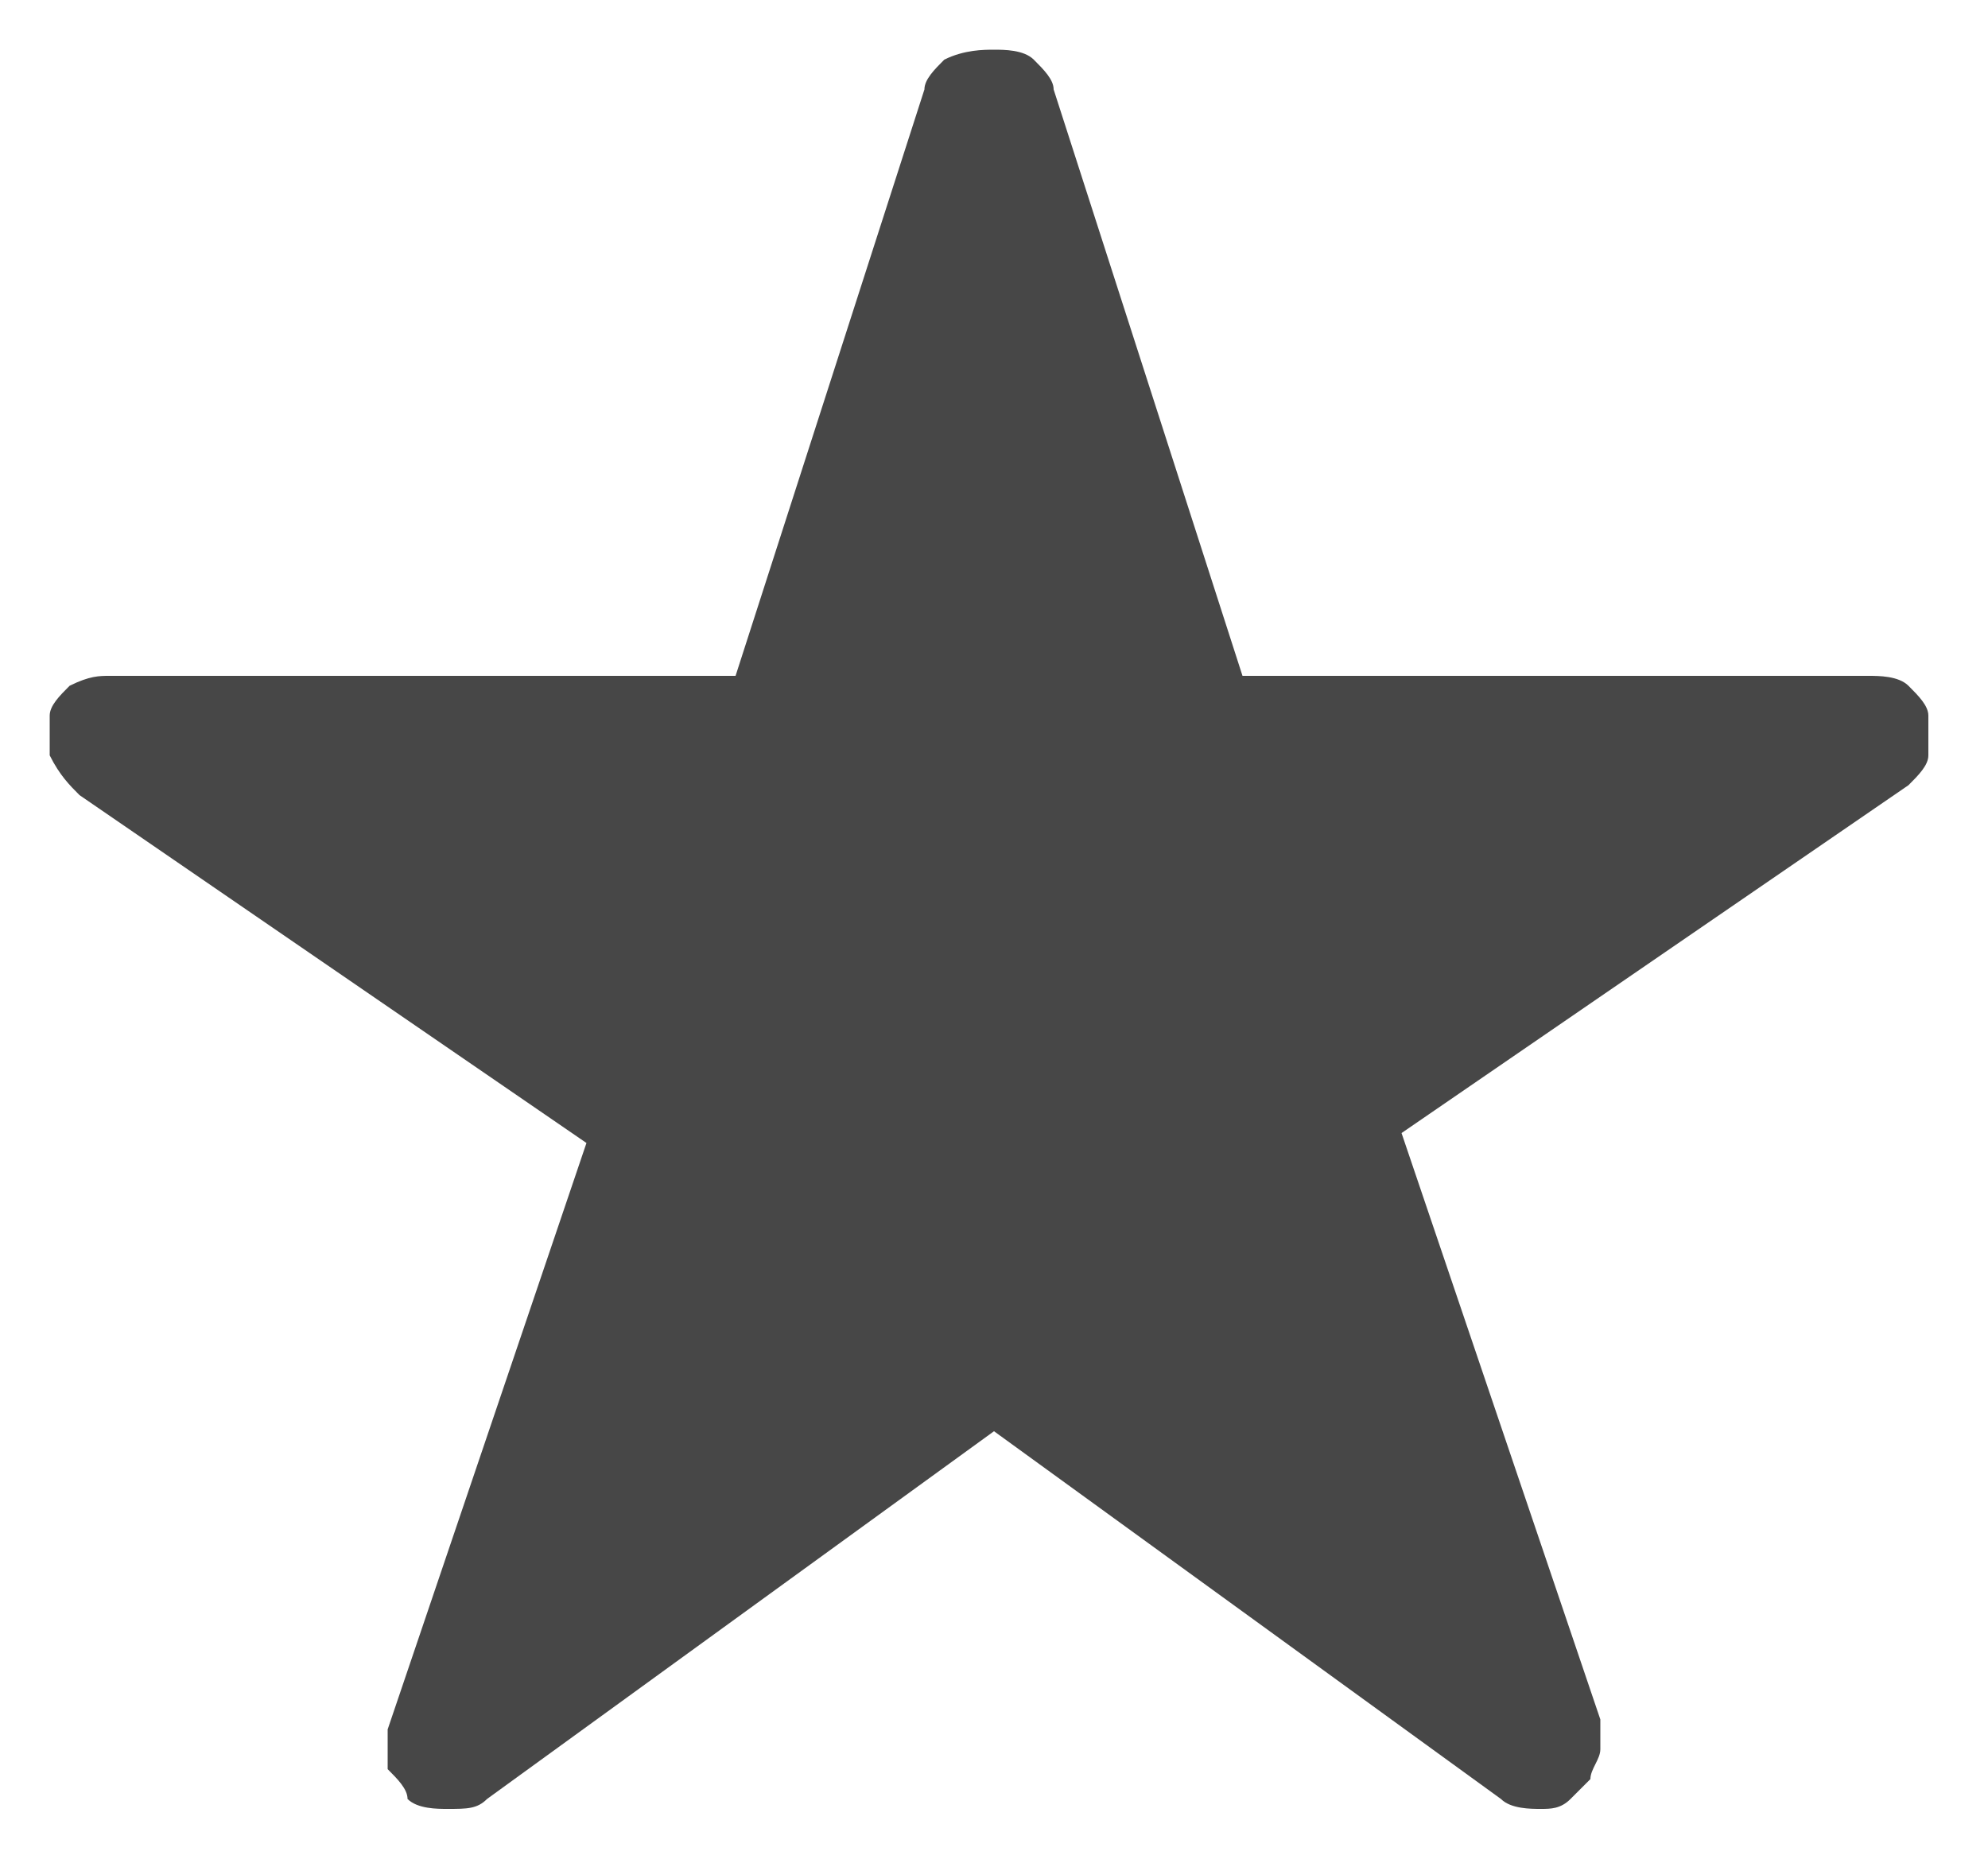
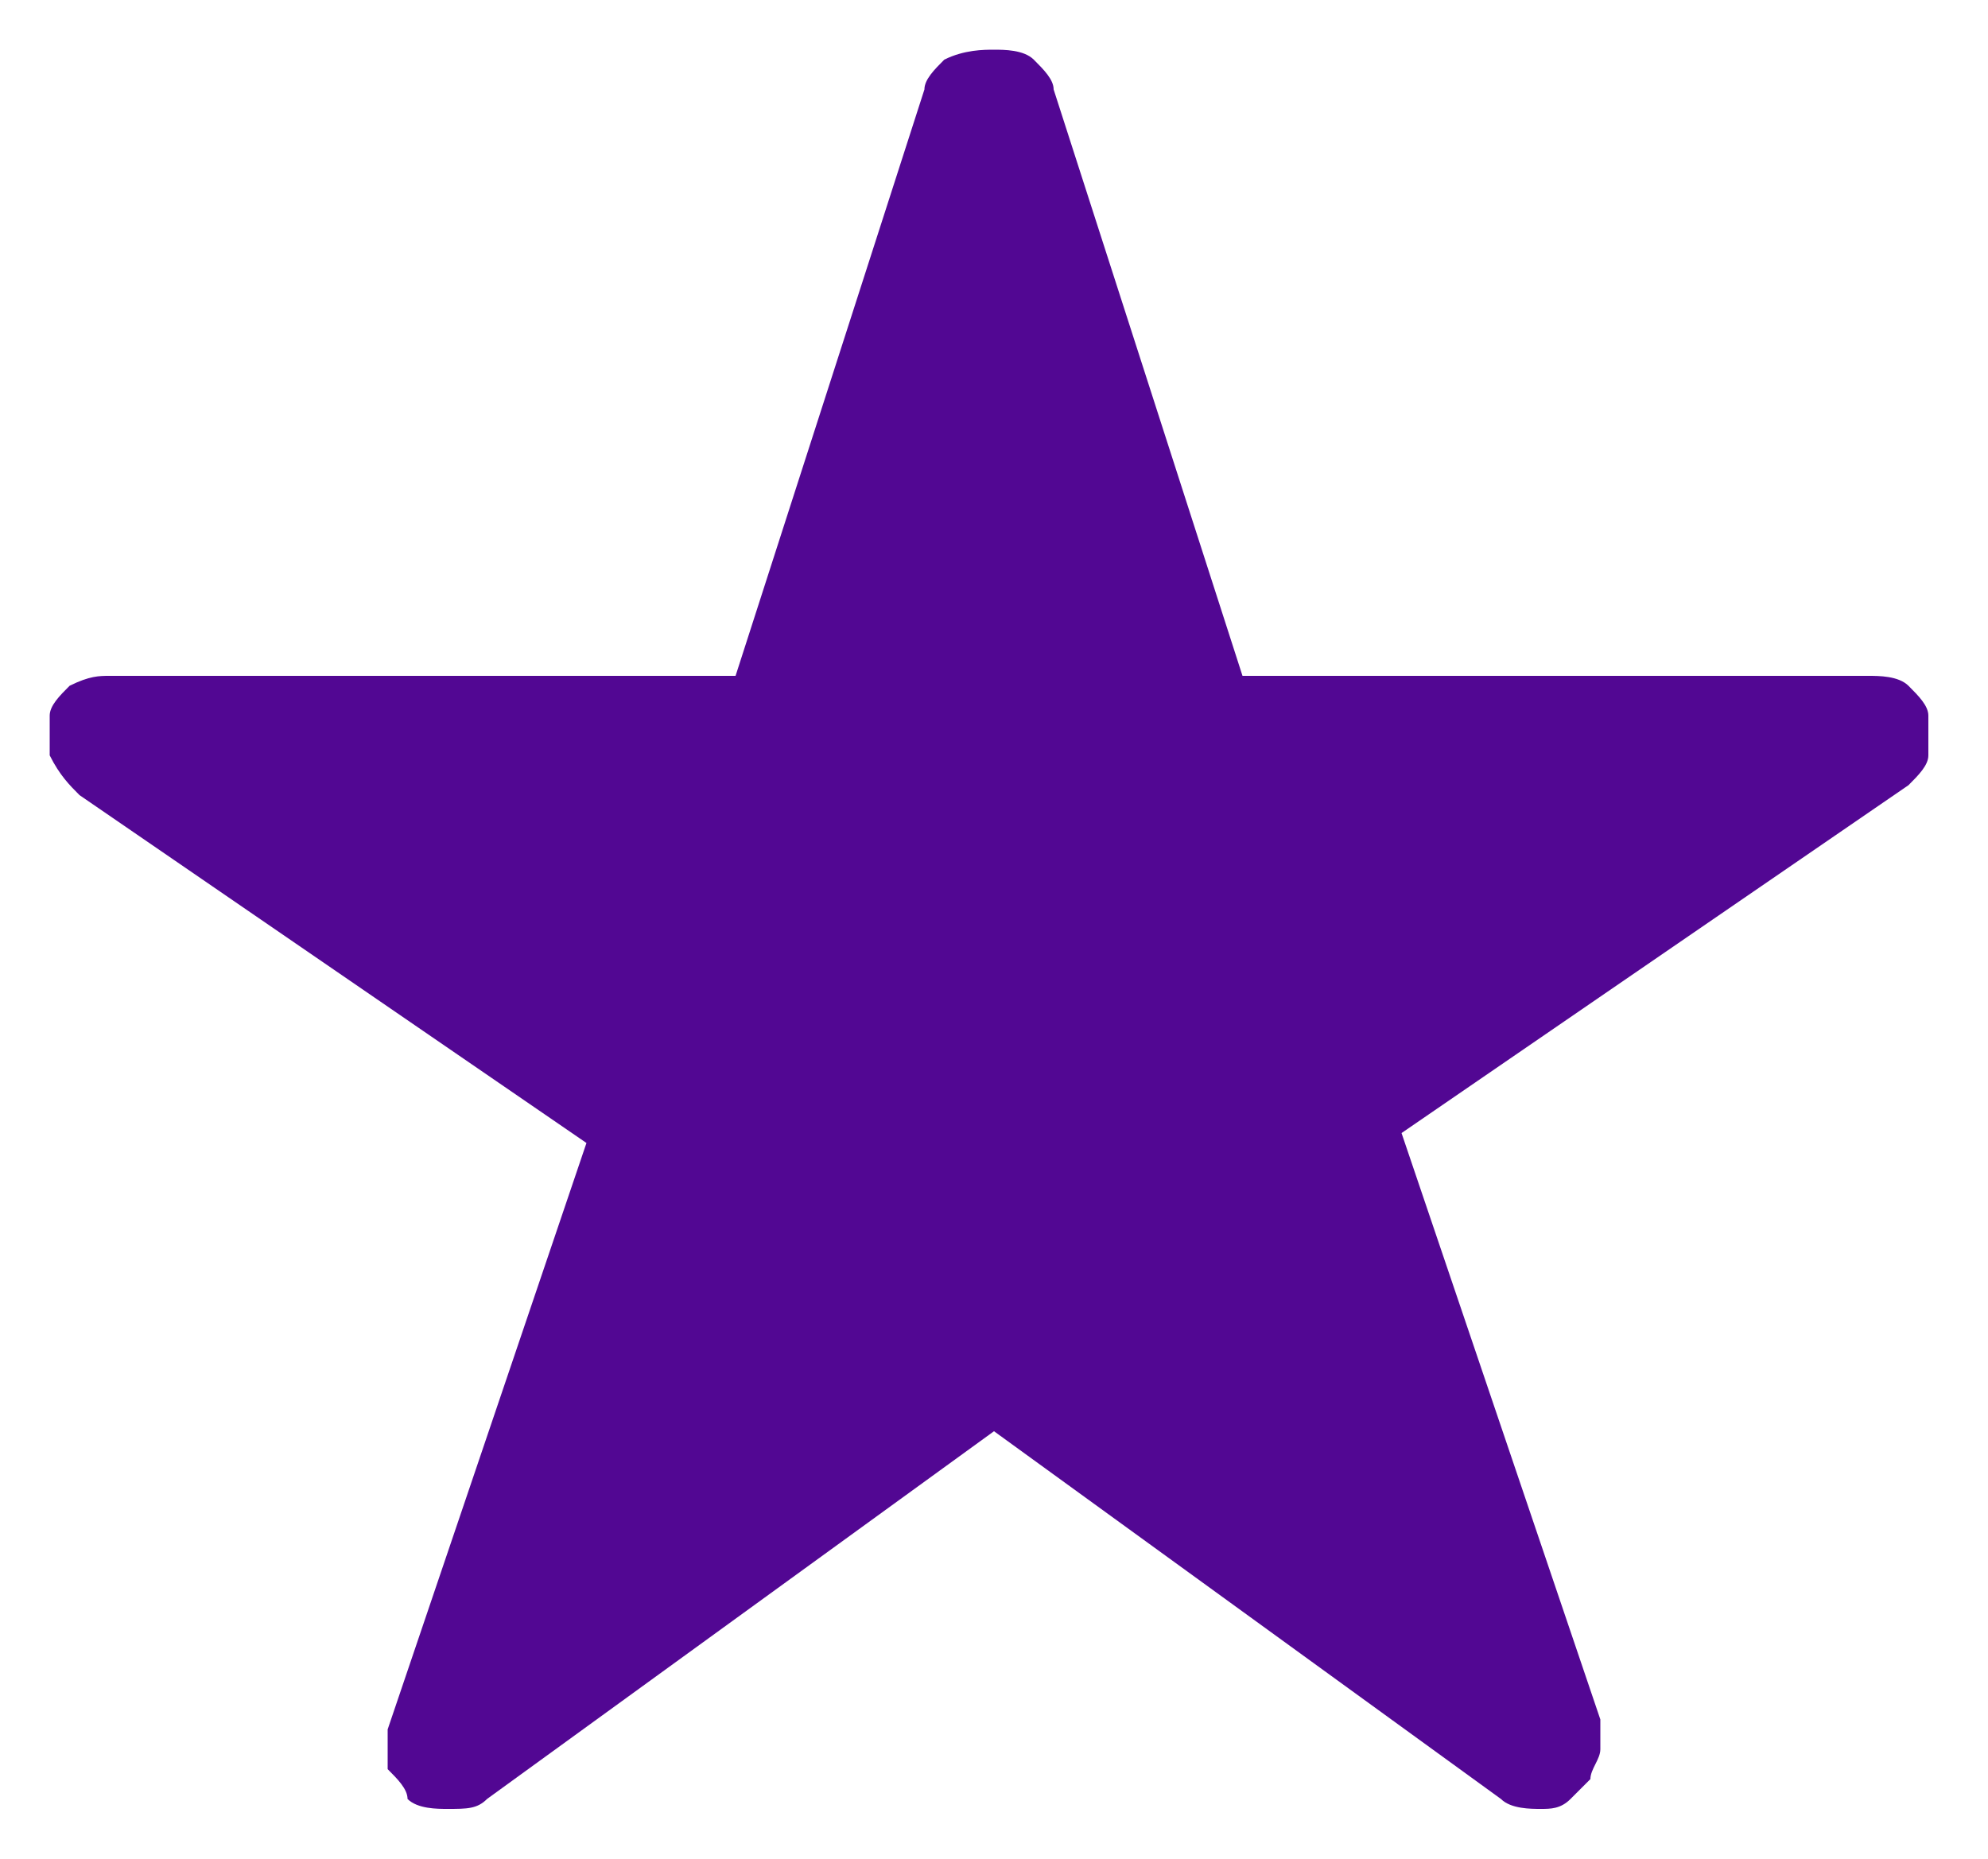
- <svg xmlns="http://www.w3.org/2000/svg" version="1.1" id="Layer_1" x="0px" y="0px" viewBox="0 0 20 18.7" style="enable-background:new 0 0 20 18.7;" xml:space="preserve">
-   <style type="text/css">
- 	.st0{fill:#474747;}
- </style>
-   <path class="st0" d="M15.5,18.2c-0.1,0-0.3,0-0.4-0.1L10,14.4l-5.1,3.7c-0.1,0.1-0.2,0.1-0.4,0.1c-0.1,0-0.3,0-0.4-0.1  C4.1,18,4,17.9,3.9,17.8c0-0.1,0-0.3,0-0.4l2-5.9L0.8,8C0.7,7.9,0.6,7.8,0.5,7.6c0-0.1,0-0.3,0-0.4c0-0.1,0.1-0.2,0.2-0.3  C0.9,6.8,1,6.8,1.1,6.8h6.3l1.9-5.9c0-0.1,0.1-0.2,0.2-0.3C9.7,0.5,9.9,0.5,10,0.5c0.1,0,0.3,0,0.4,0.1c0.1,0.1,0.2,0.2,0.2,0.3  l1.9,5.9h6.3c0.1,0,0.3,0,0.4,0.1c0.1,0.1,0.2,0.2,0.2,0.3c0,0.1,0,0.3,0,0.4c0,0.1-0.1,0.2-0.2,0.3l-5.1,3.5l2,5.9  c0,0.1,0,0.2,0,0.3c0,0.1-0.1,0.2-0.1,0.3c-0.1,0.1-0.1,0.1-0.2,0.2C15.7,18.2,15.6,18.2,15.5,18.2z" />
+ <svg xmlns="http://www.w3.org/2000/svg" id="Layer_1" version="1.1" viewBox="0 0 20 18.7">
+   <defs>
+     <style>
+       .st0 {
+         fill: #520793;
+       }
+     </style>
+   </defs>
+   <path class="st0" d="M15.5,18.2c-.1,0-.3,0-.4-.1l-5.1-3.7-5.1,3.7c-.1.1-.2.1-.4.1-.1,0-.3,0-.4-.1,0-.1-.1-.2-.2-.3v-.4l2-5.9L.8,8c-.1-.1-.2-.2-.3-.4v-.4c0-.1.1-.2.2-.3.2-.1.3-.1.4-.1h6.3l1.9-5.9c0-.1.1-.2.2-.3.2-.1.4-.1.5-.1s.3,0,.4.1c.1.1.2.2.2.3l1.9,5.9h6.3c.1,0,.3,0,.4.1s.2.2.2.3v.4c0,.1-.1.2-.2.3l-5.1,3.5,2,5.9v.3c0,.1-.1.2-.1.3q-.1.1-.2.2c-.1.1-.2.1-.3.1Z" />
</svg>
